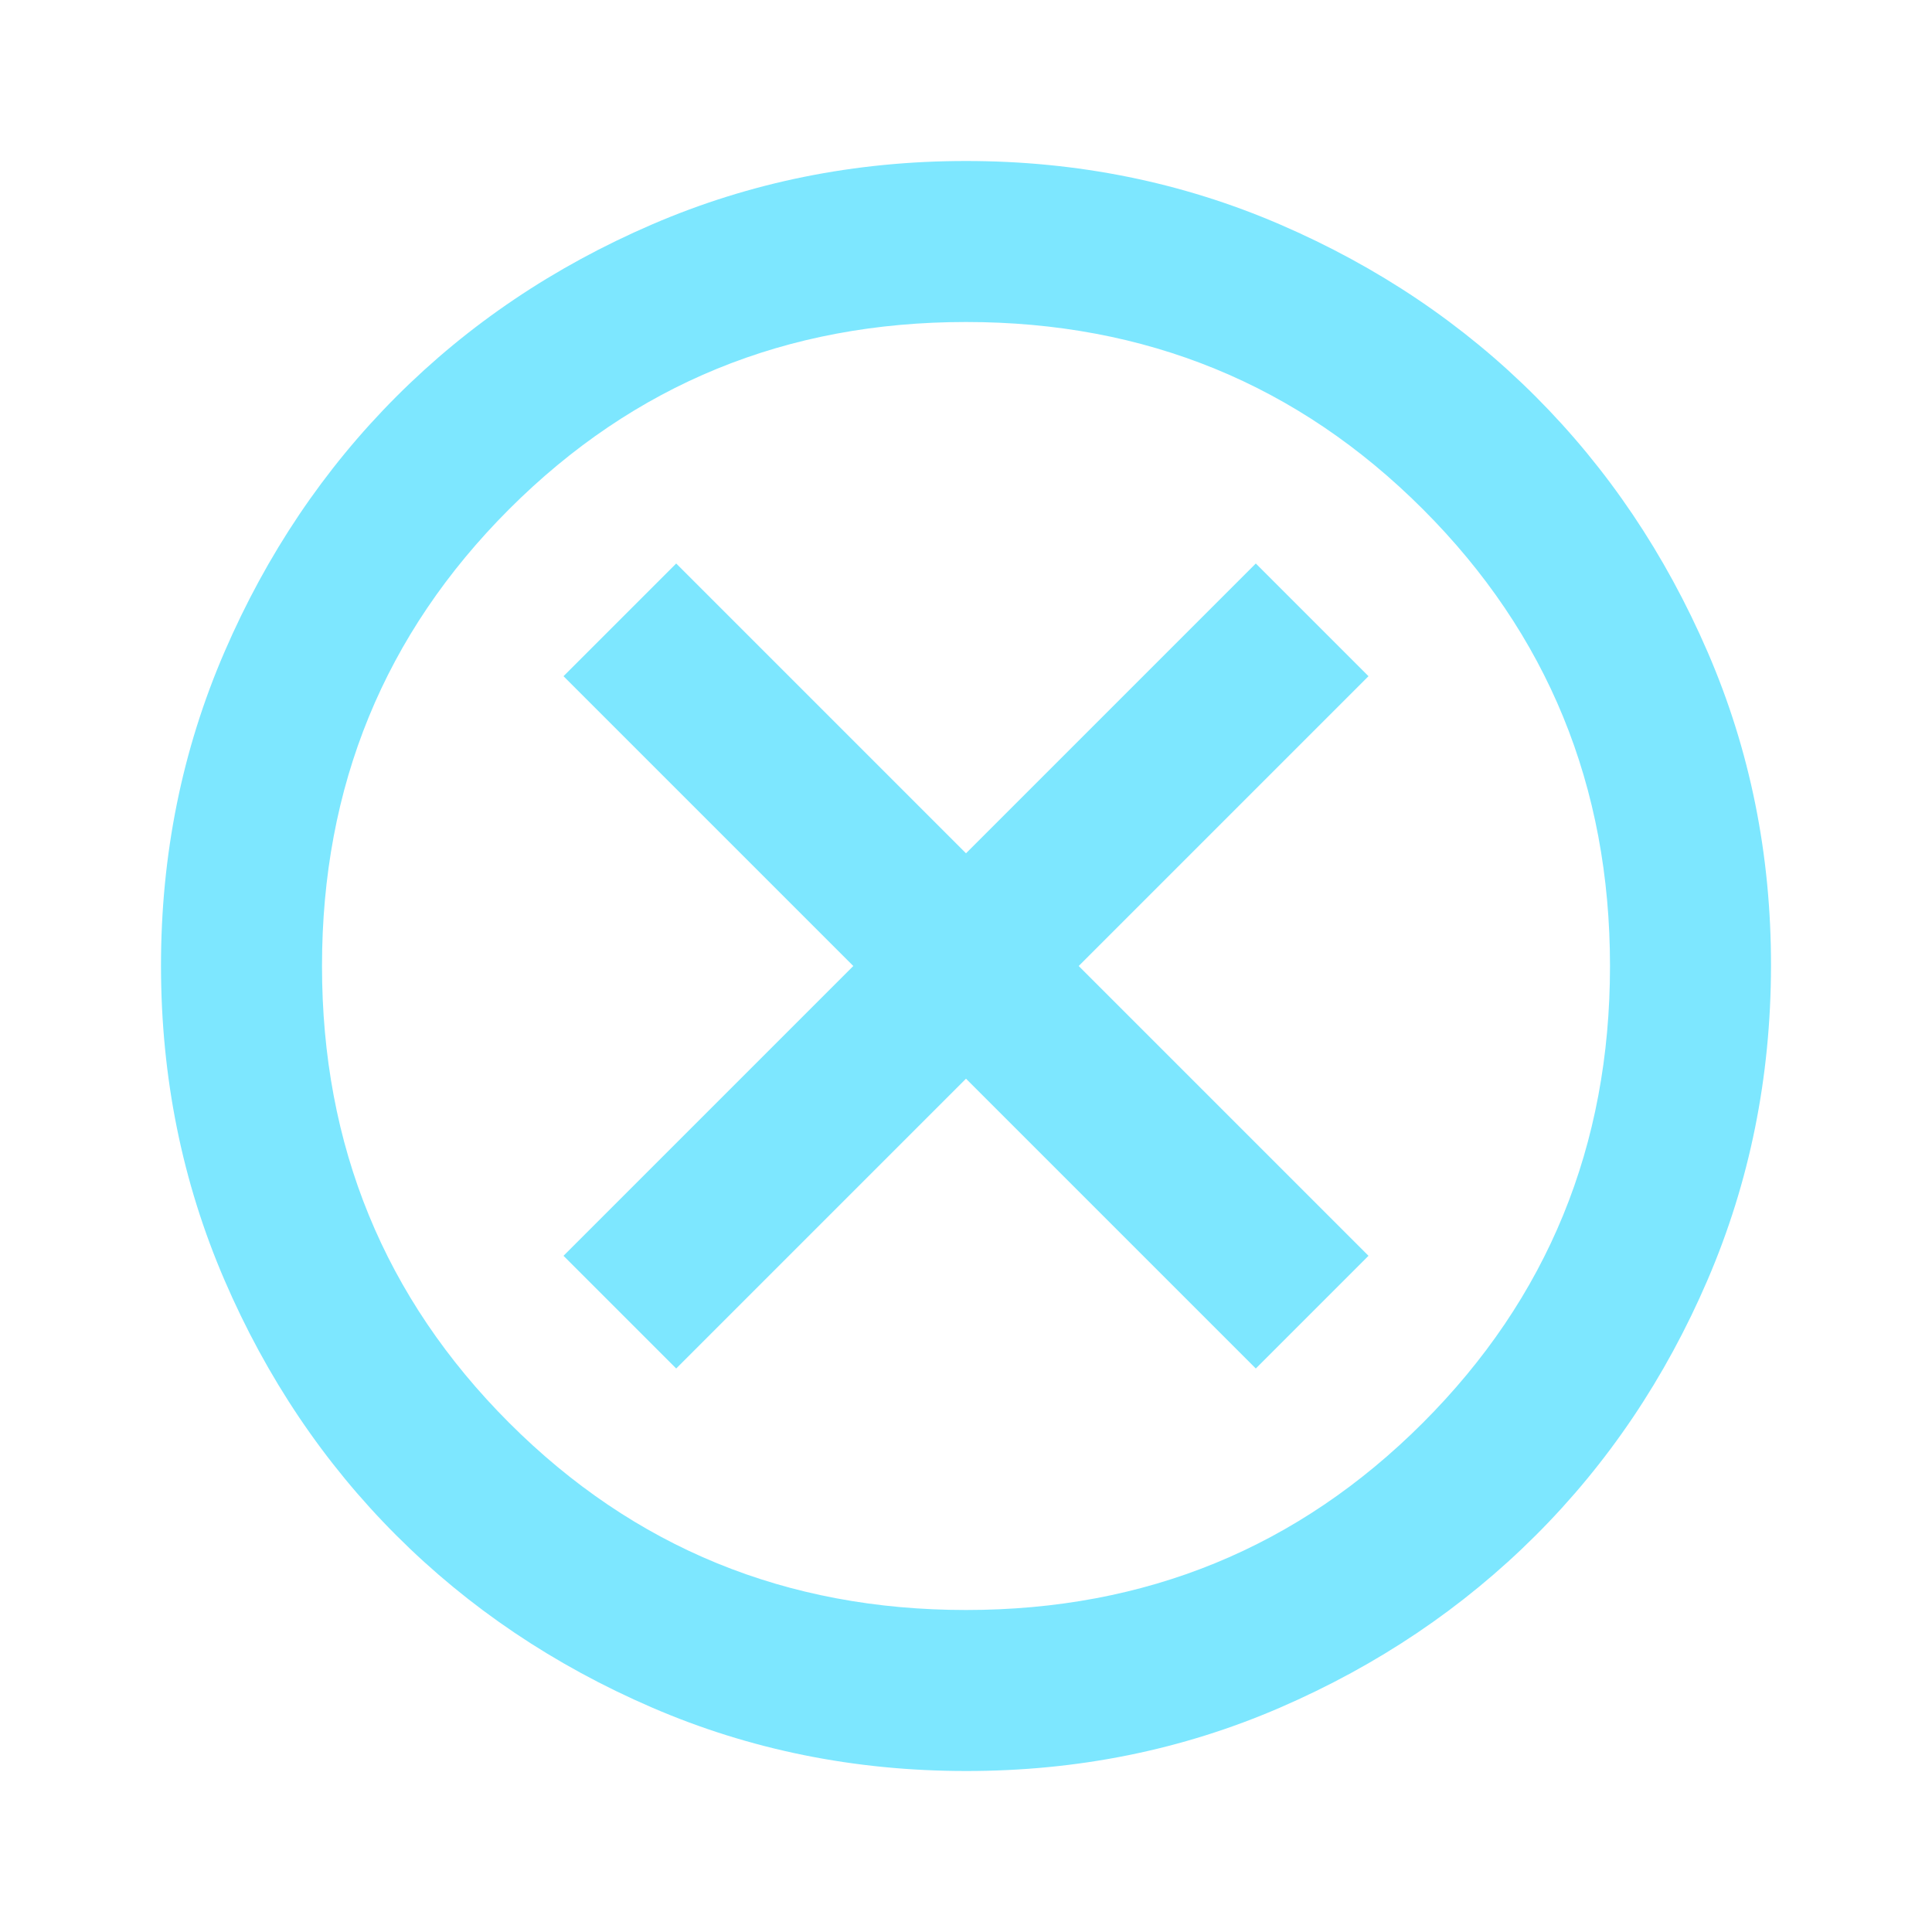
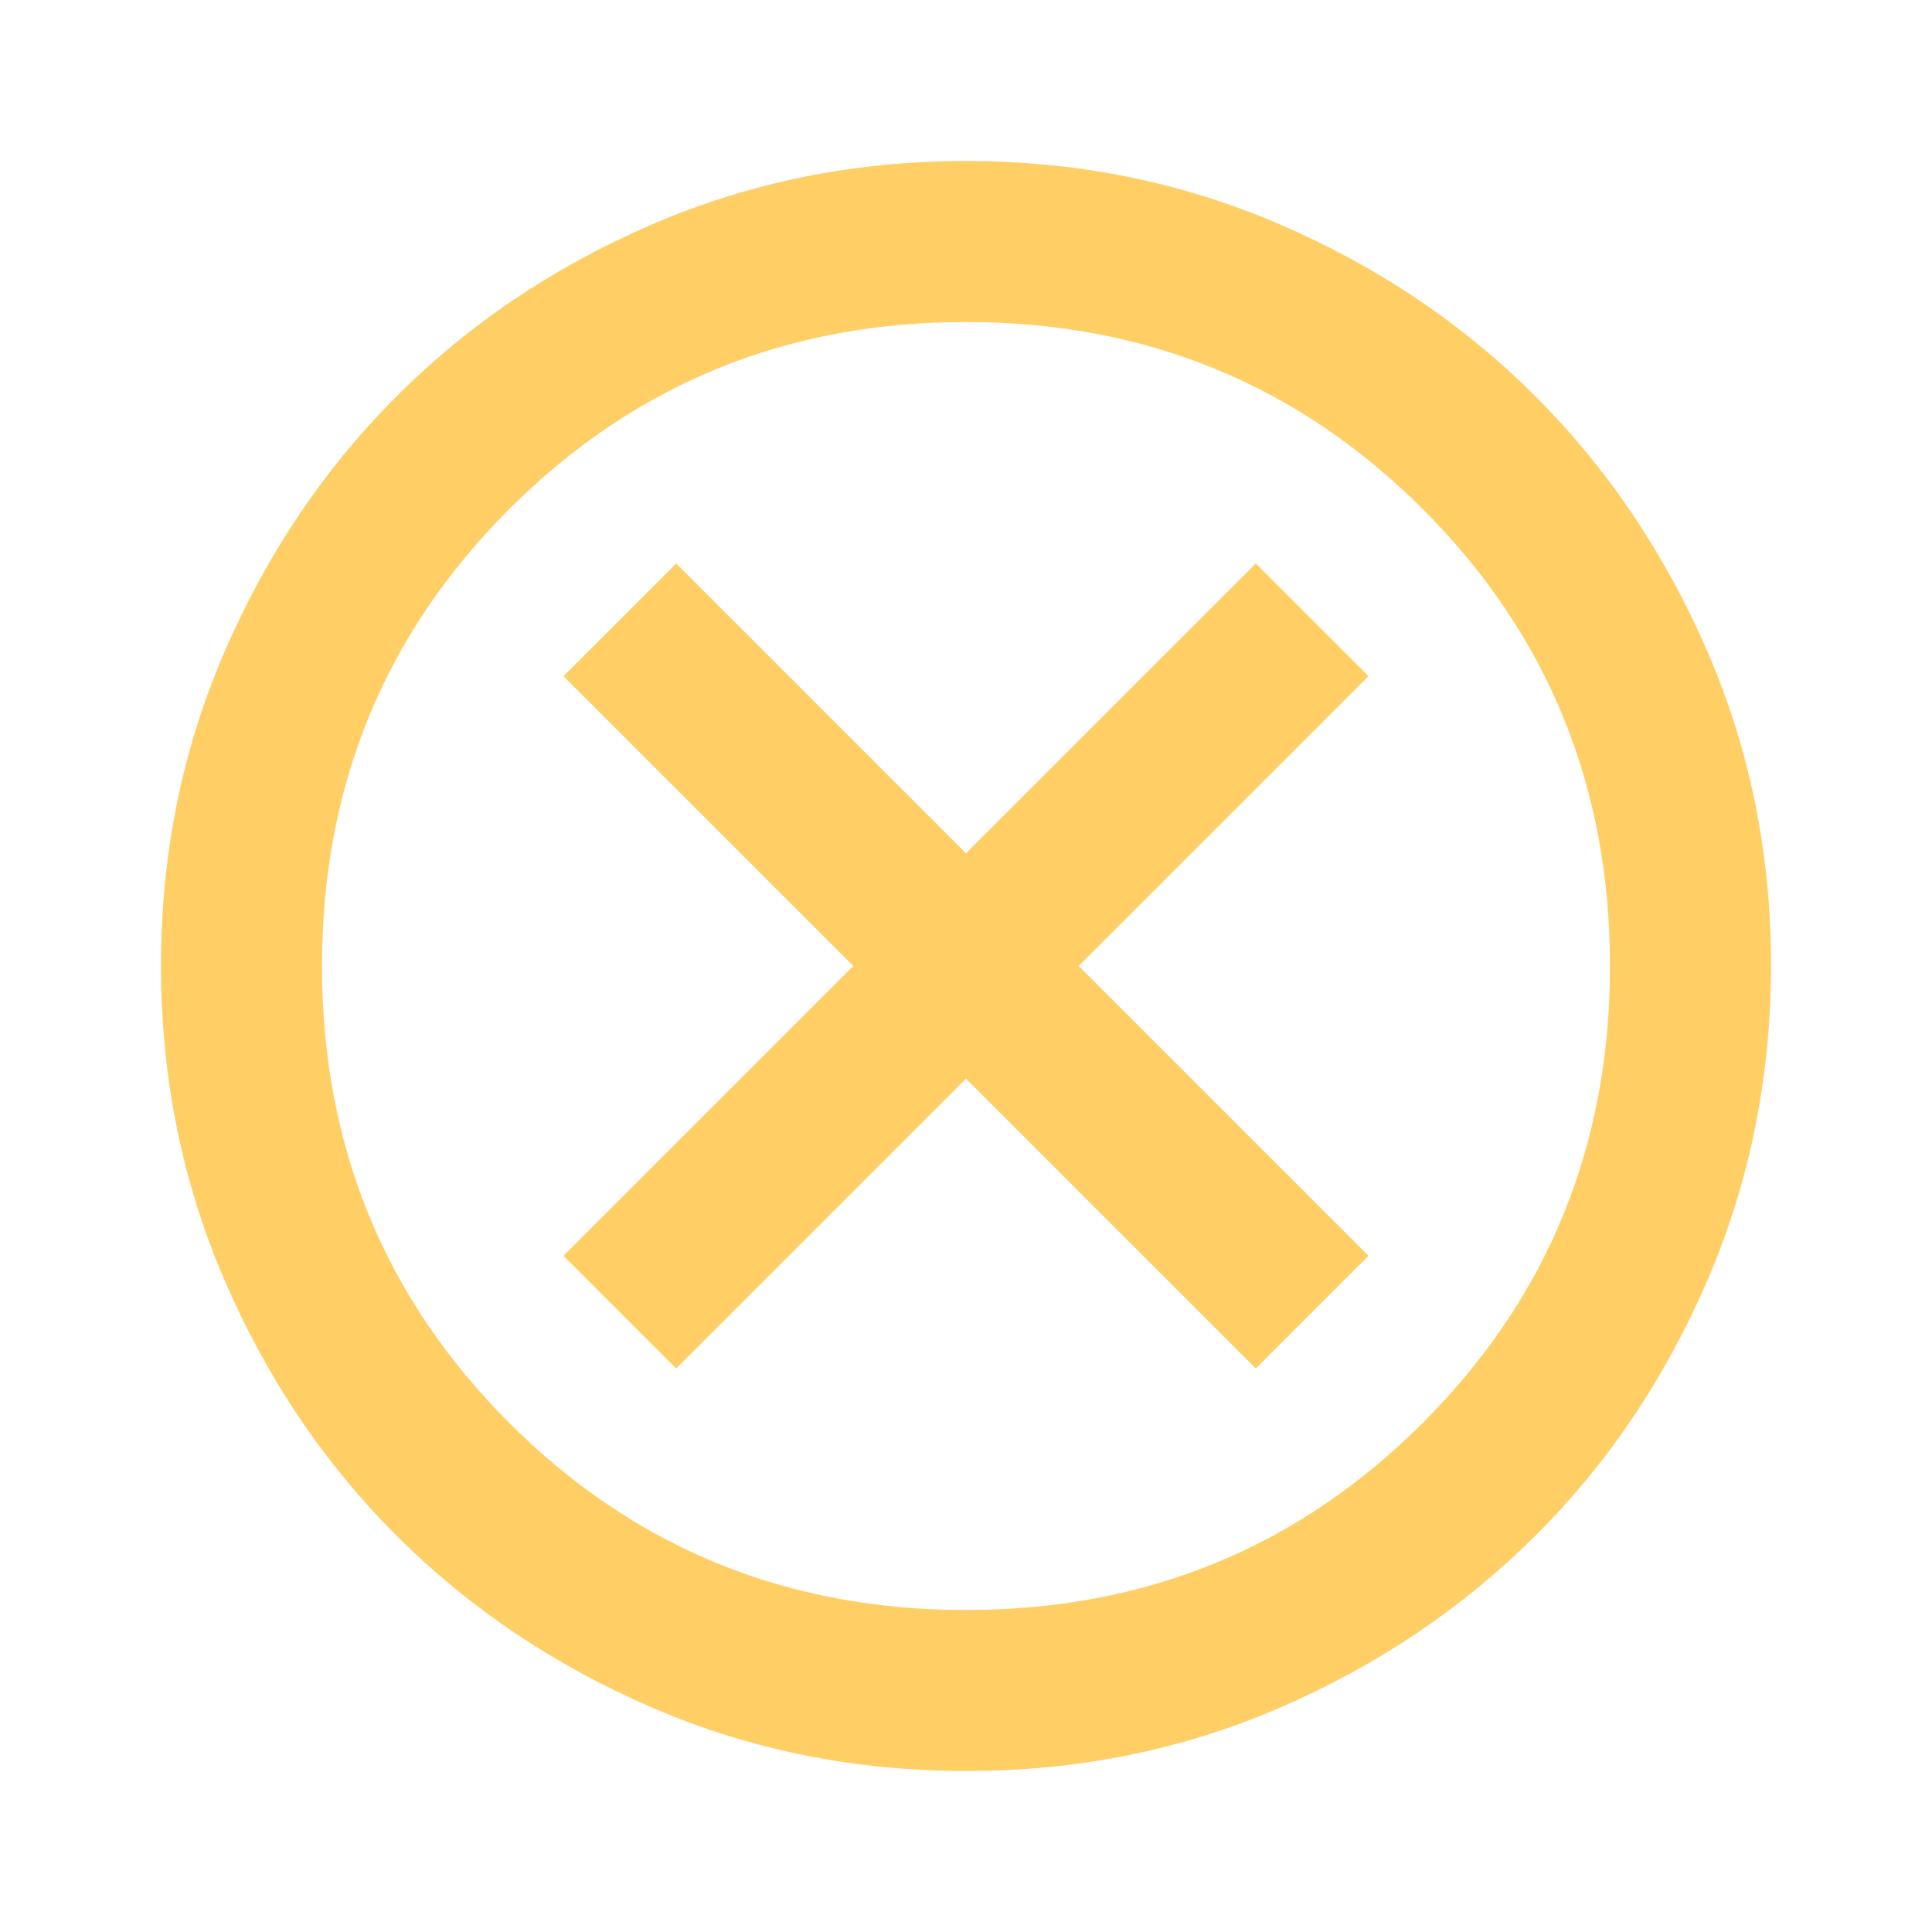
<svg xmlns="http://www.w3.org/2000/svg" width="1em" height="1em" viewBox="0 0 24 24">
-   <path fill="#7DE7FF" d="m8.4 17l3.6-3.6l3.6 3.6l1.4-1.4l-3.6-3.6L17 8.4L15.6 7L12 10.6L8.4 7L7 8.4l3.6 3.6L7 15.6zm3.6 5q-2.075 0-3.9-.788t-3.175-2.137T2.788 15.9T2 12t.788-3.9t2.137-3.175T8.1 2.788T12 2t3.9.788t3.175 2.137T21.213 8.1T22 12t-.788 3.9t-2.137 3.175t-3.175 2.138T12 22m0-2q3.35 0 5.675-2.325T20 12t-2.325-5.675T12 4T6.325 6.325T4 12t2.325 5.675T12 20m0-8" />
+   <path fill="#FFCE64" d="m8.4 17l3.6-3.6l3.6 3.6l1.4-1.4l-3.6-3.6L17 8.4L15.6 7L12 10.6L8.4 7L7 8.4l3.6 3.6L7 15.6zm3.6 5q-2.075 0-3.9-.788t-3.175-2.137T2.788 15.9T2 12t.788-3.9t2.137-3.175T8.1 2.788T12 2t3.9.788t3.175 2.137T21.213 8.1T22 12t-.788 3.9t-2.137 3.175t-3.175 2.138T12 22m0-2q3.35 0 5.675-2.325T20 12t-2.325-5.675T12 4T6.325 6.325T4 12t2.325 5.675T12 20m0-8" />
</svg>
